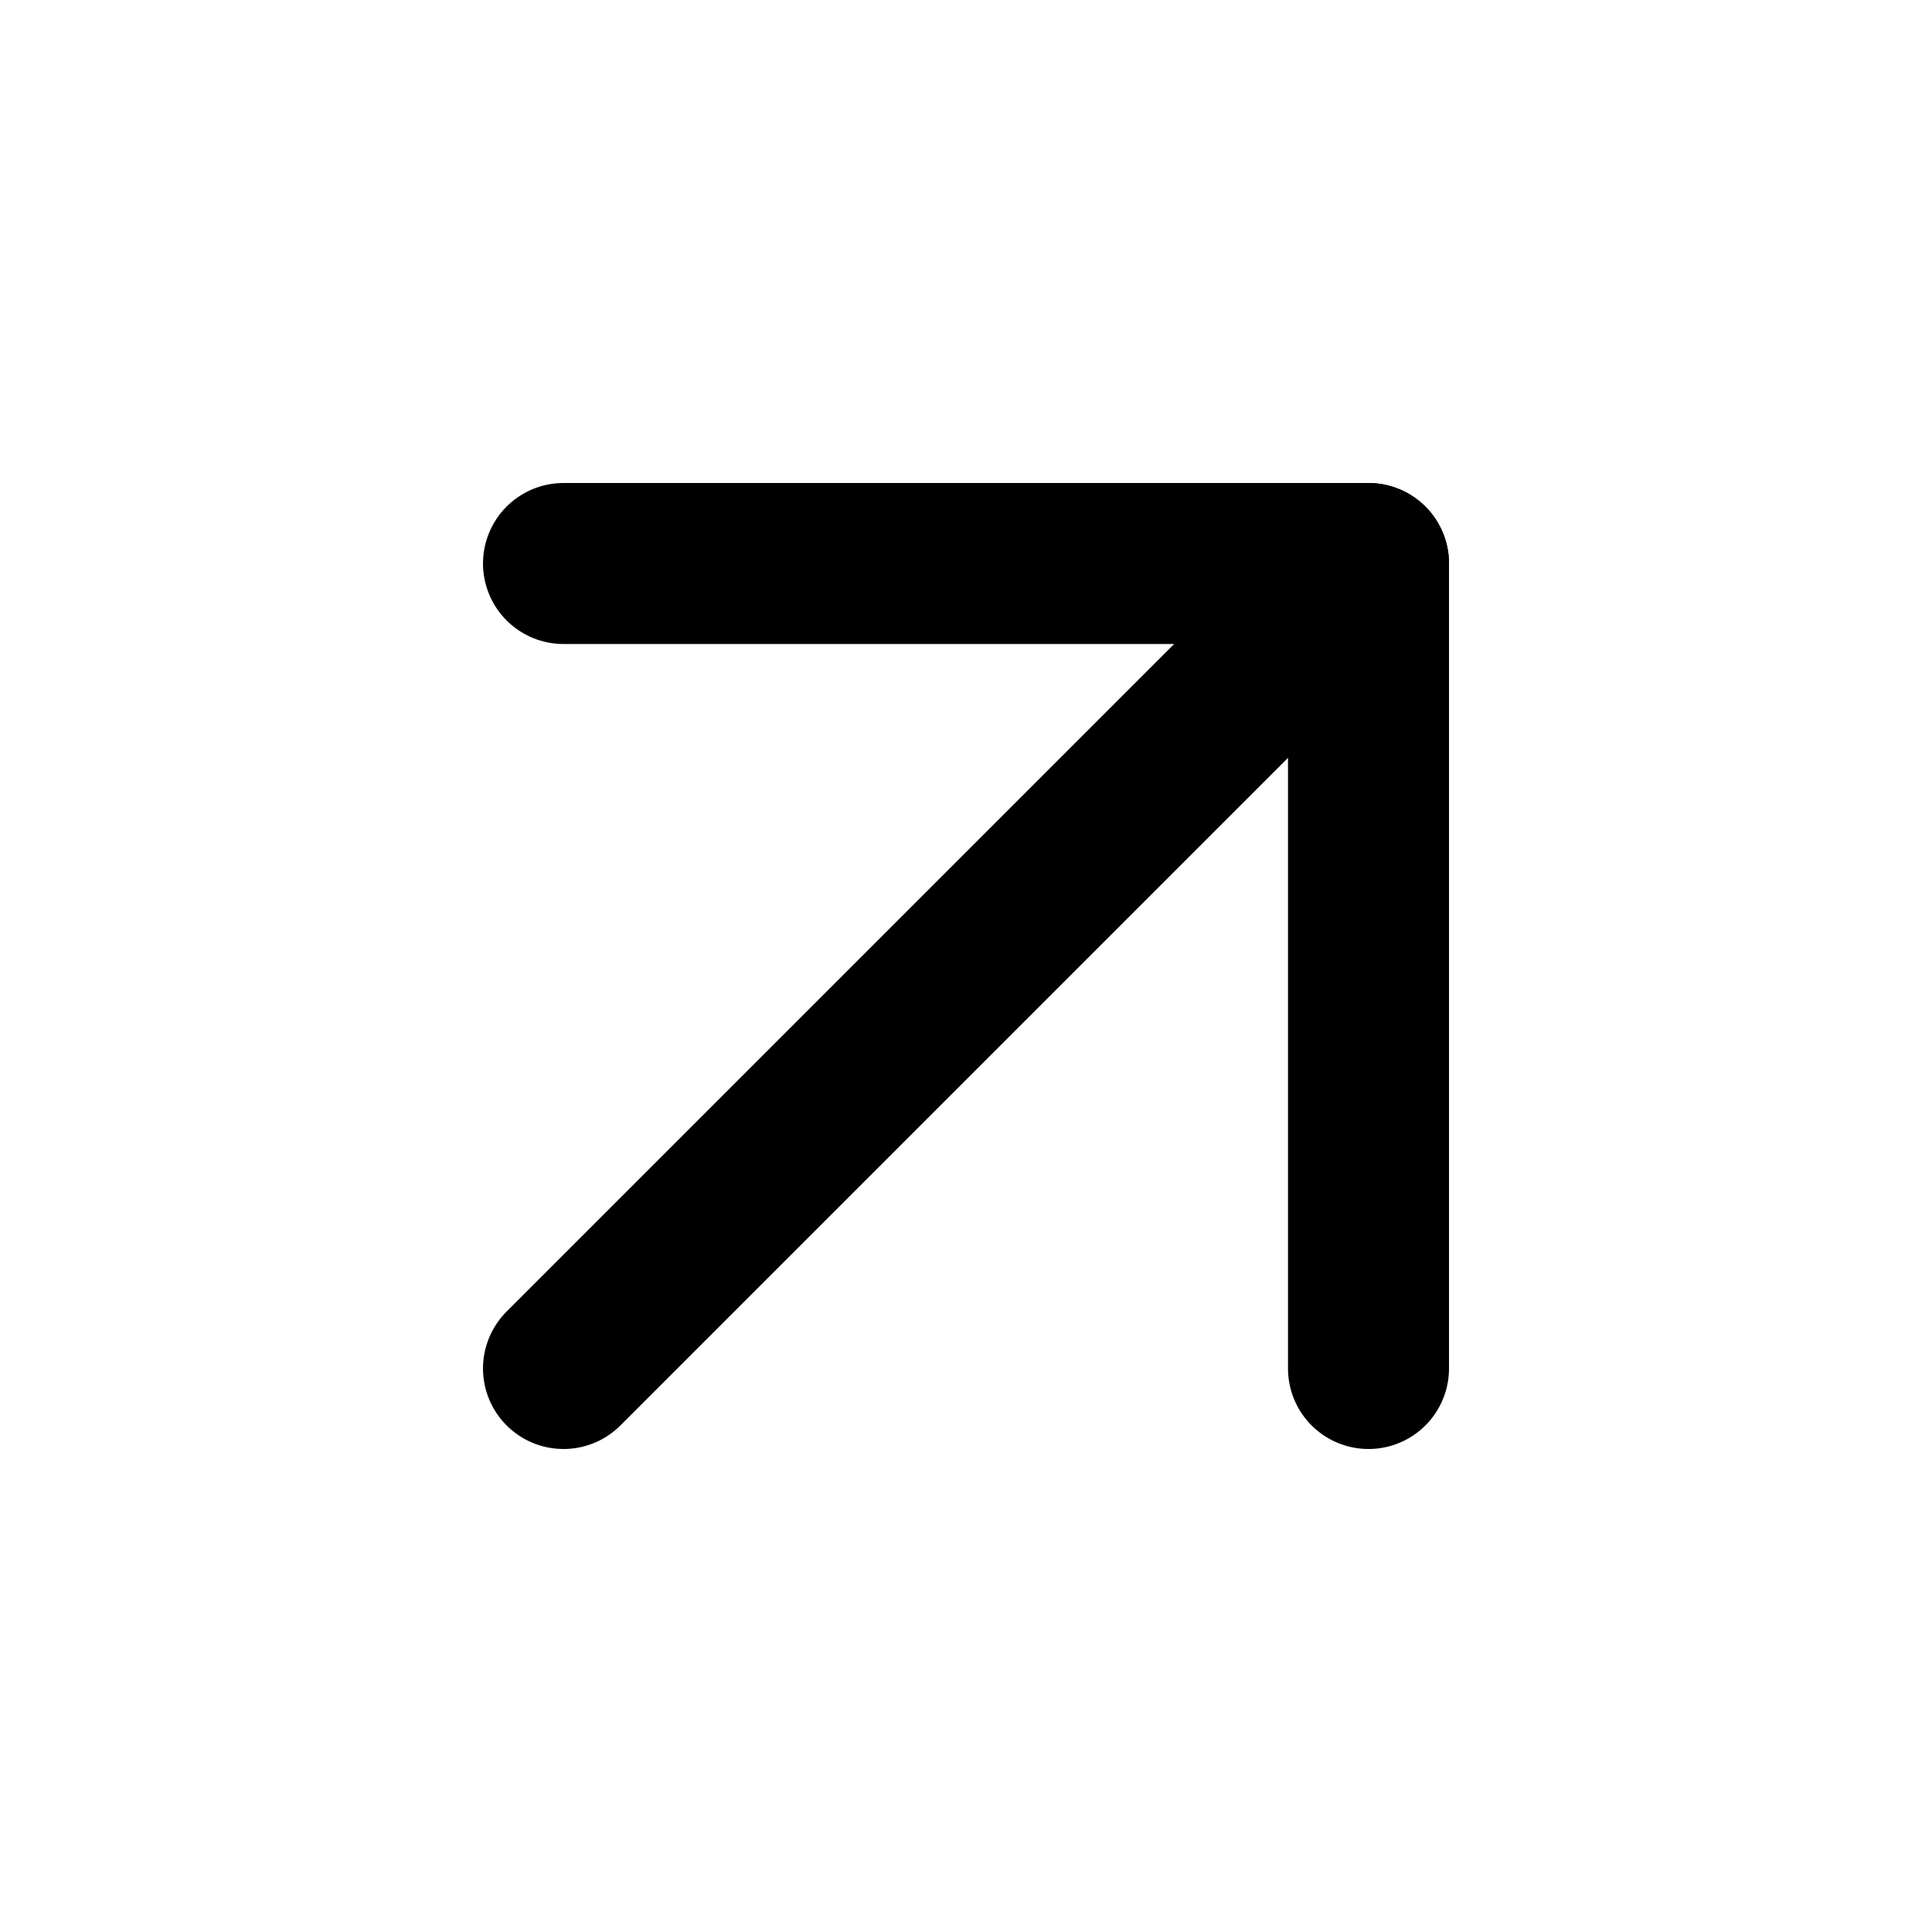
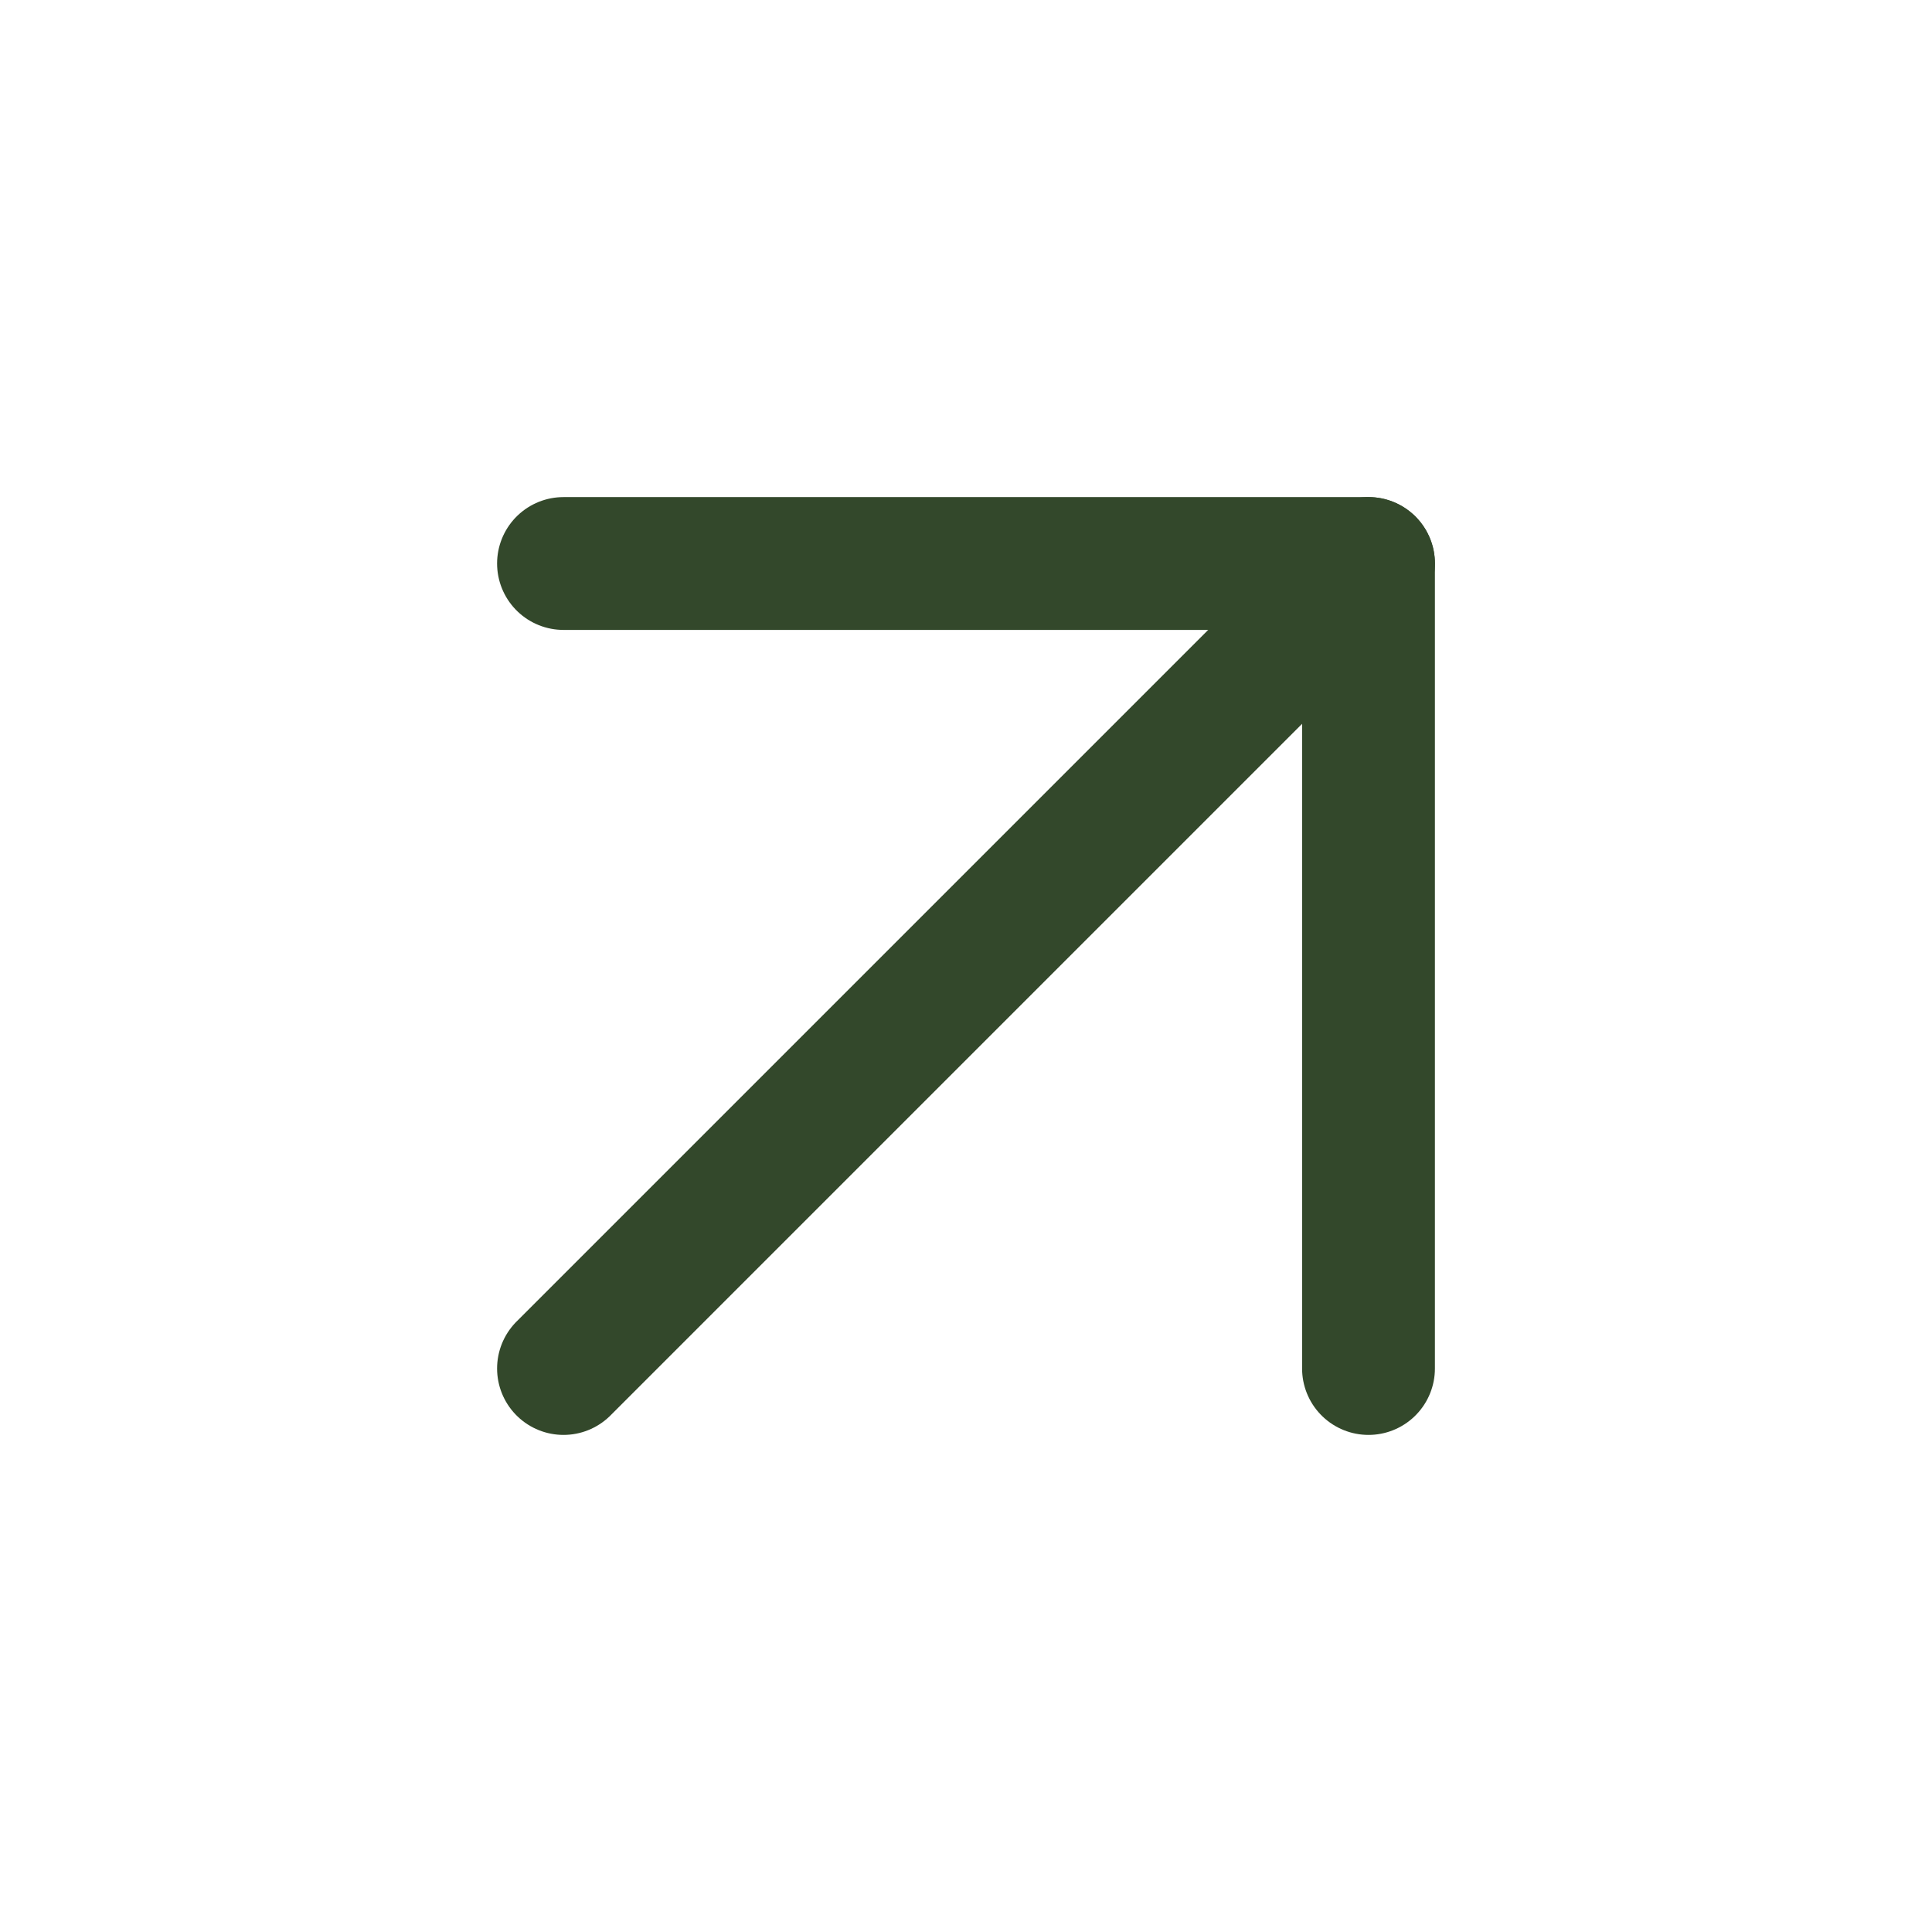
- <svg xmlns="http://www.w3.org/2000/svg" width="24" height="24" viewBox="0 0 24 24" fill="none" stroke="currentColor" stroke-width="2" stroke-linecap="round" stroke-linejoin="round">
+ <svg xmlns="http://www.w3.org/2000/svg" width="24" height="24" viewBox="0 0 24 24" fill="none" stroke="#33482b" stroke-width="1.65" stroke-linecap="round" stroke-linejoin="round">
  <path d="M7 7h10v10" />
  <path d="M7 17 17 7" />
</svg>
